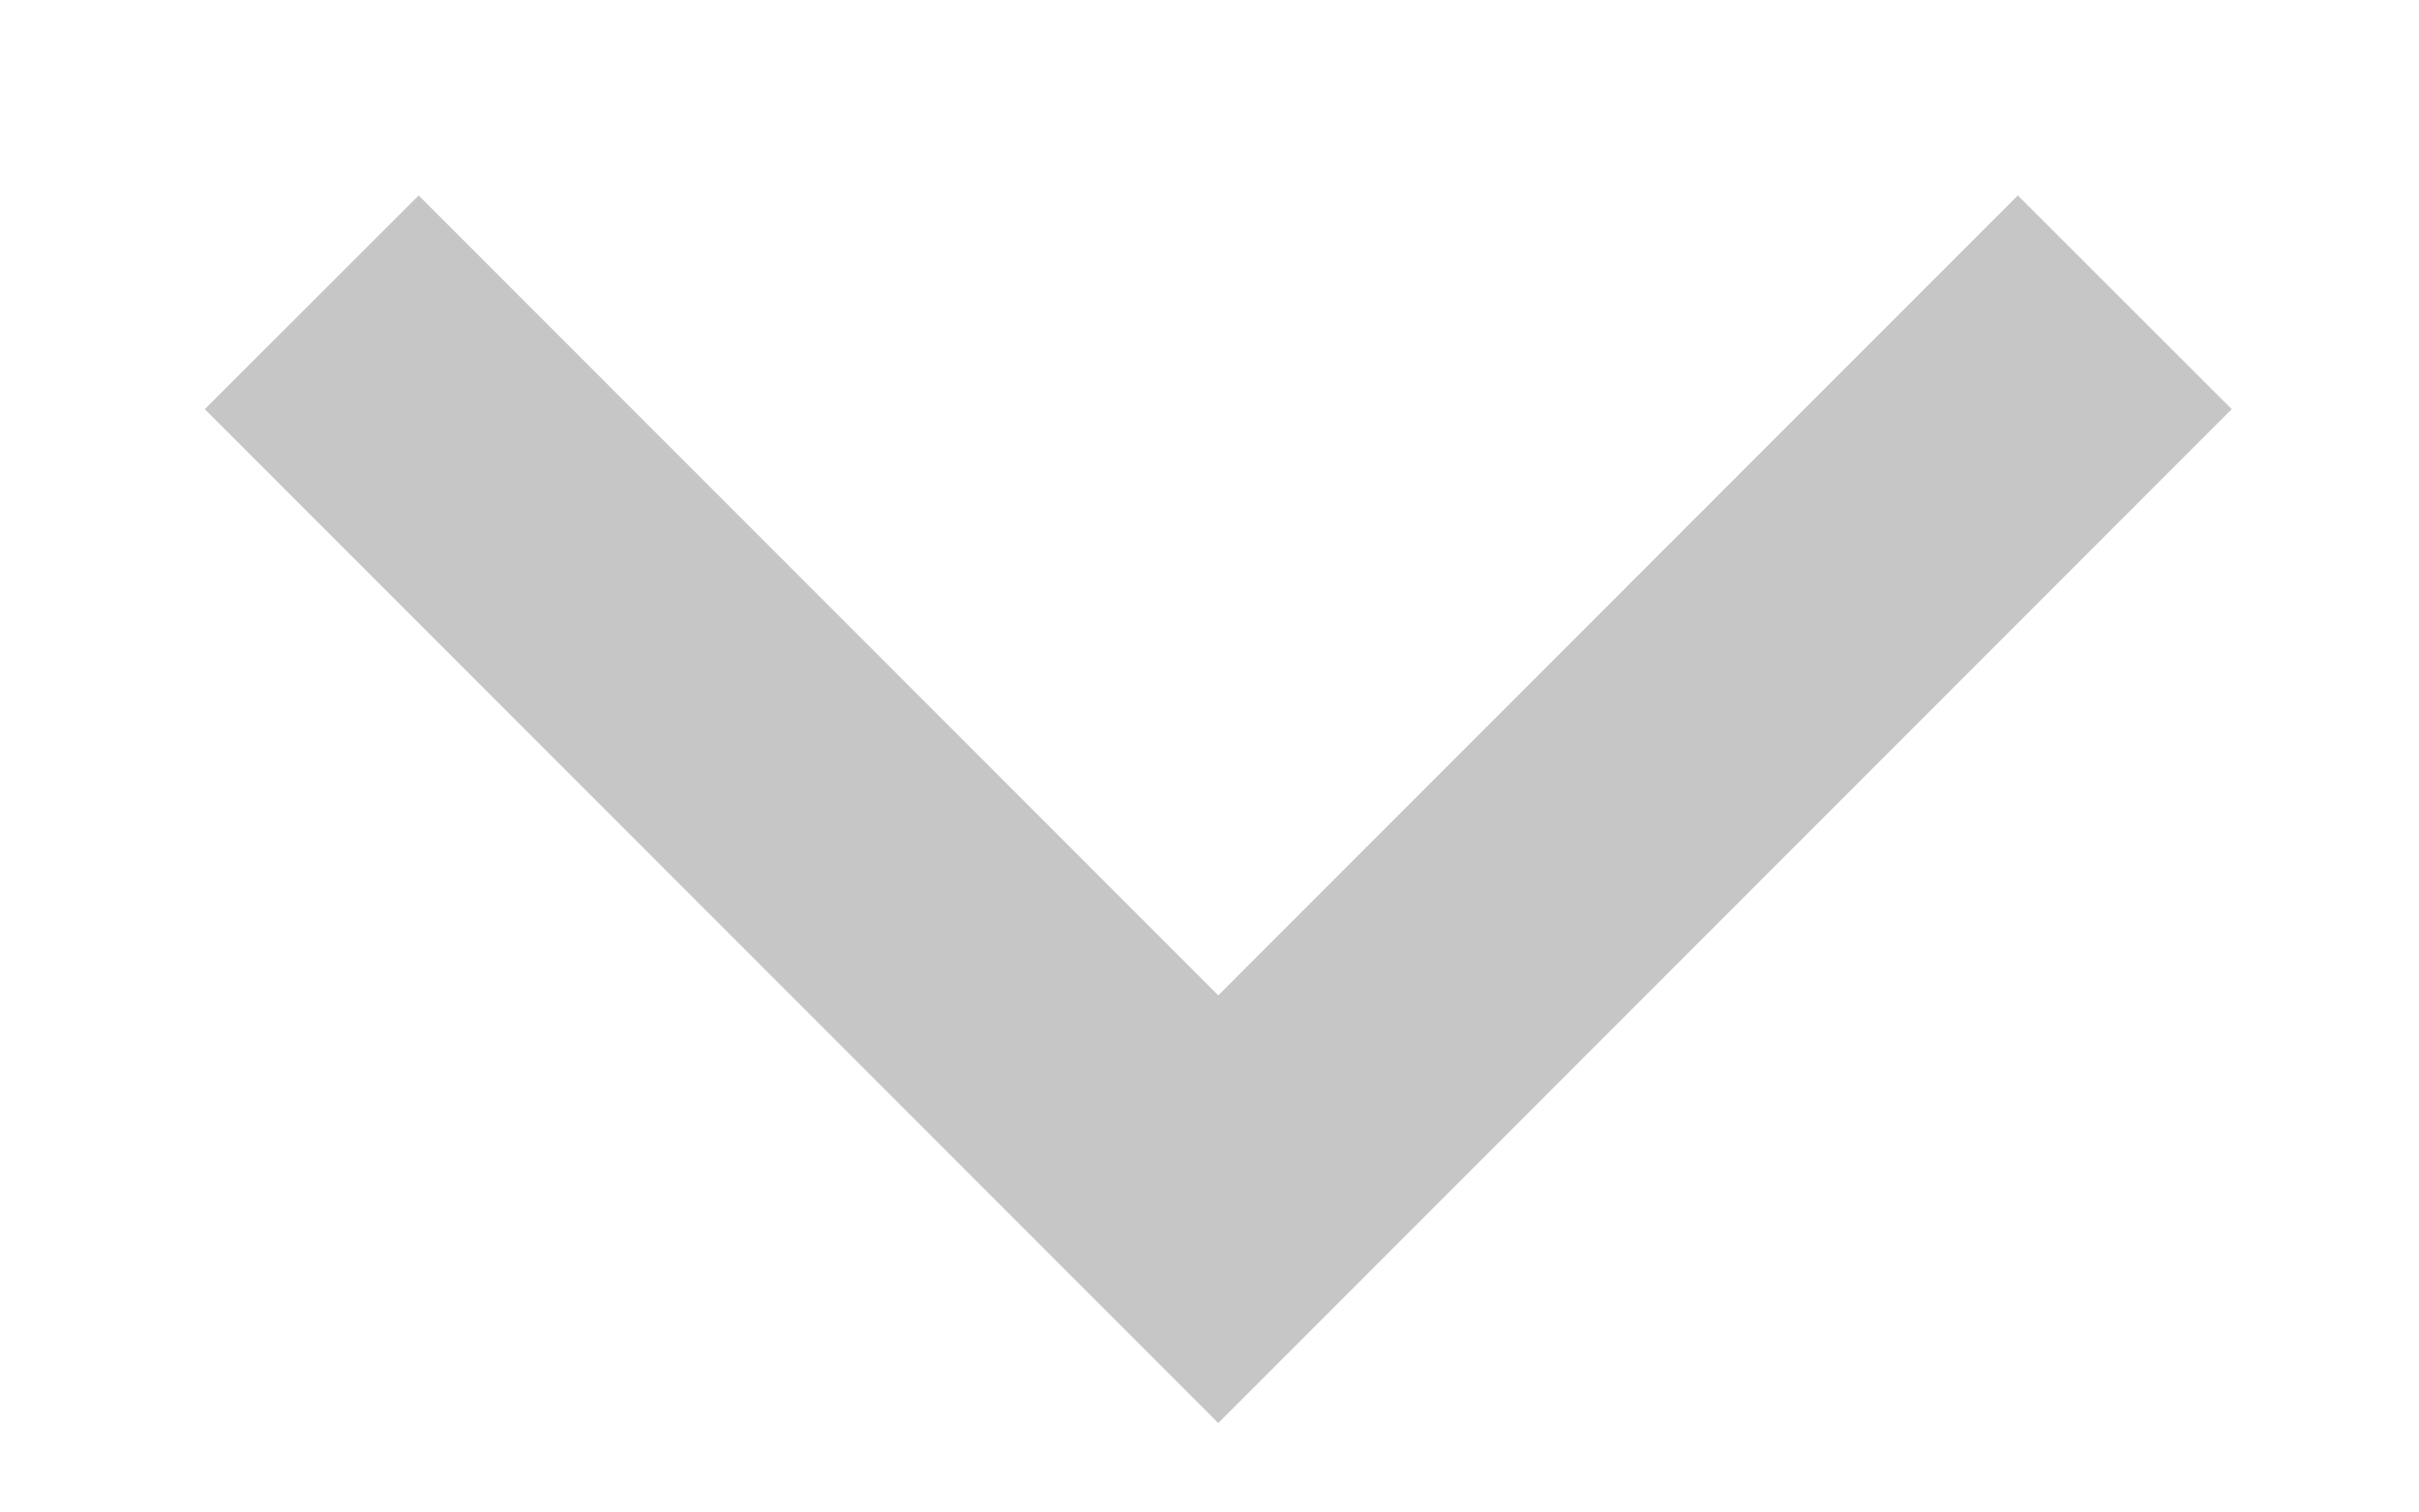
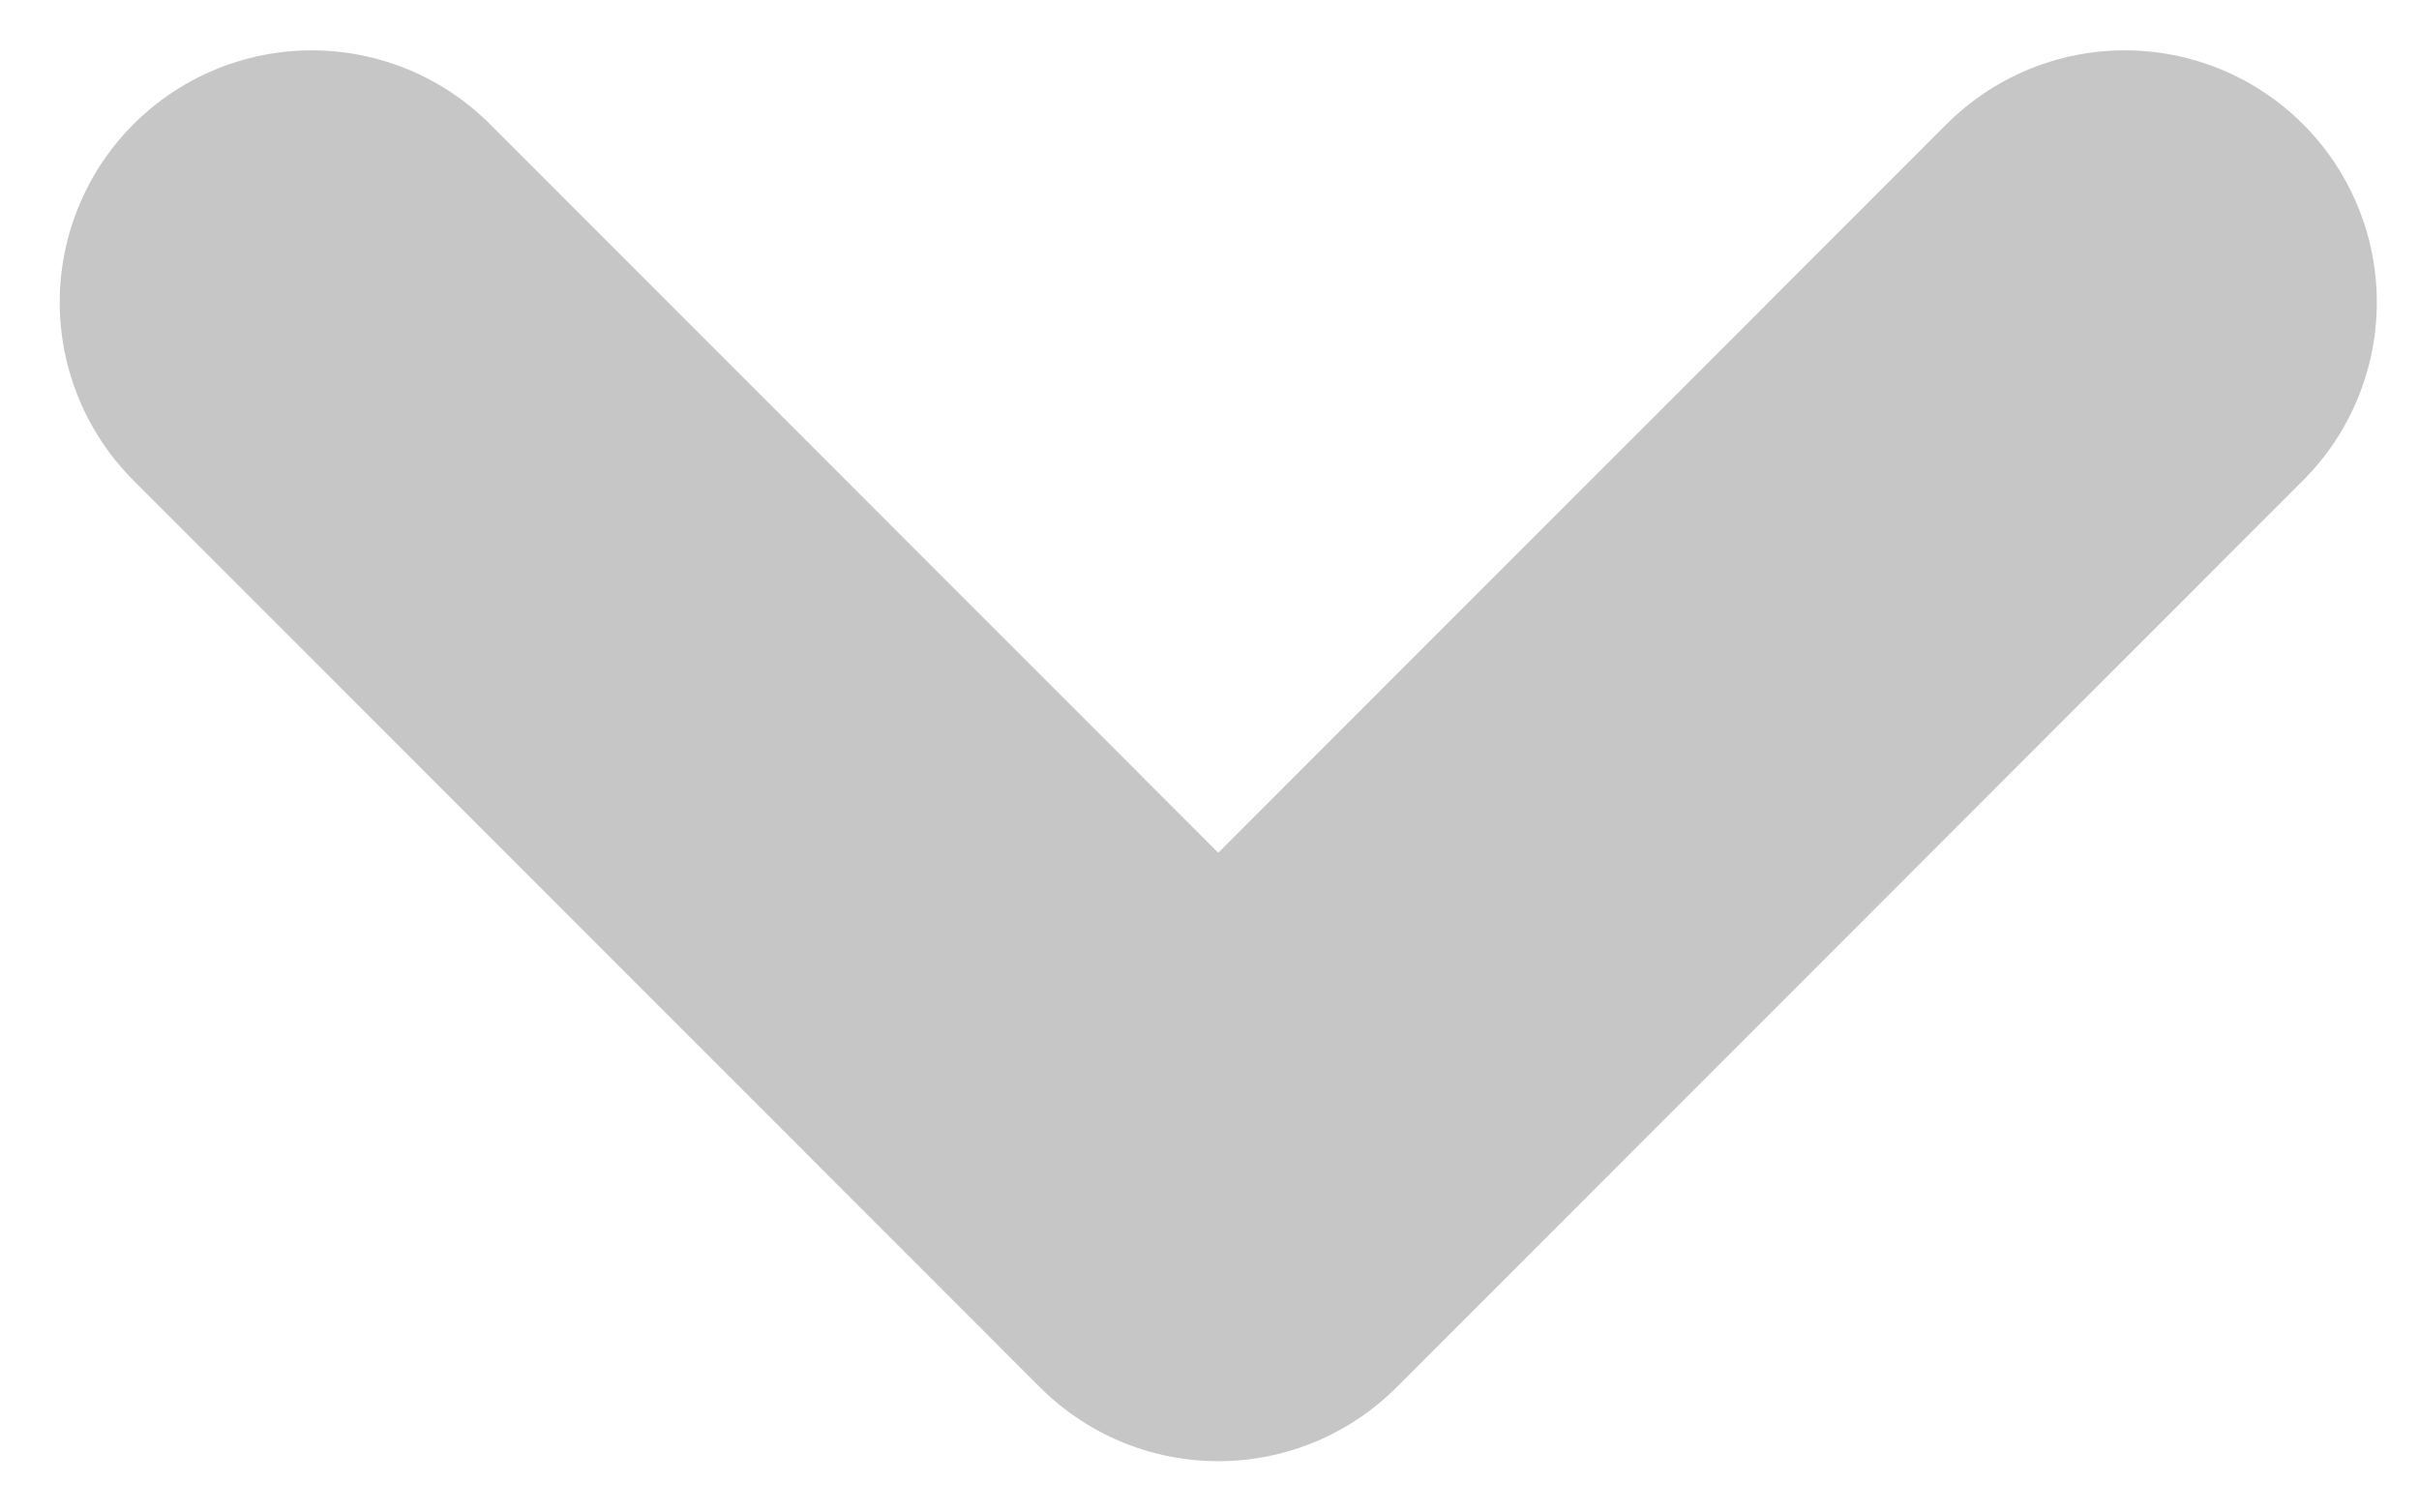
<svg xmlns="http://www.w3.org/2000/svg" width="8" height="5" viewBox="0 0 8 5" fill="none">
-   <path d="M1.031 1L4.029 4L7.027 1" stroke="#C6C6C6" strokeWidth="1.667" strokeLinecap="round" strokeLinejoin="round" />
+   <path d="M1.031 1L4.029 4L7.027 1" stroke="#C6C6C6" stroke-width="1.667" stroke-linecap="round" stroke-linejoin="round" />
</svg>
